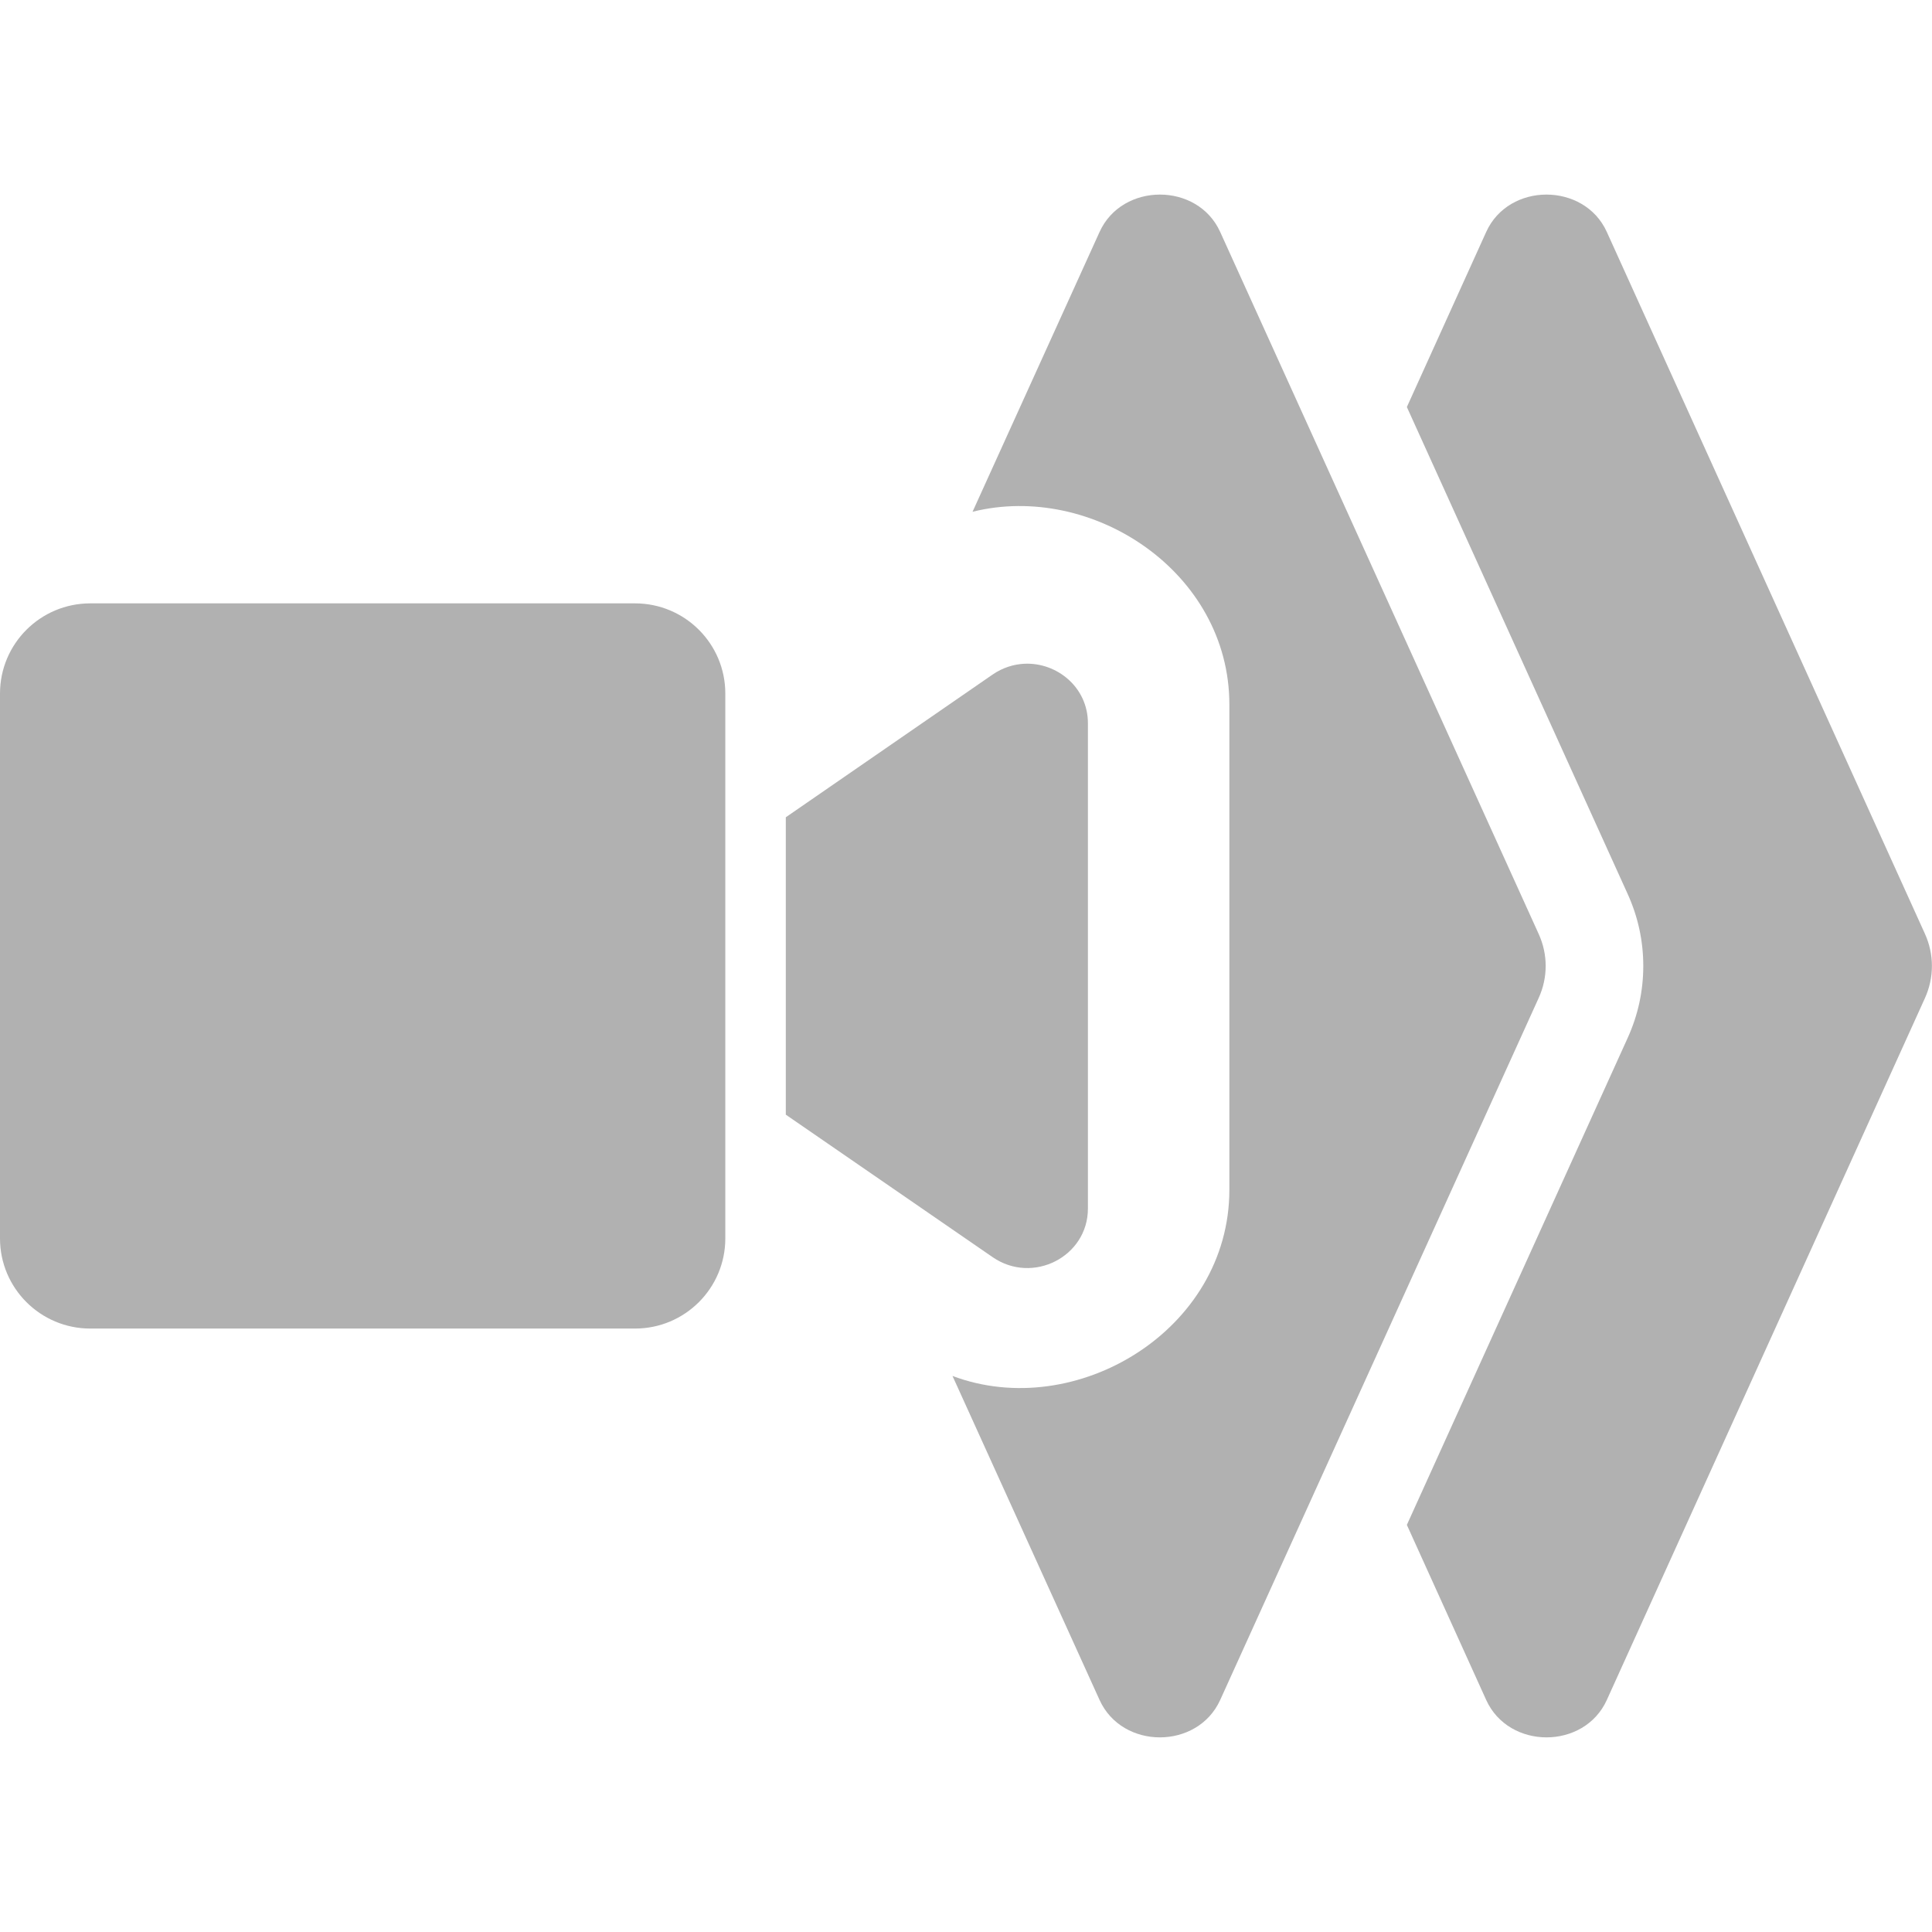
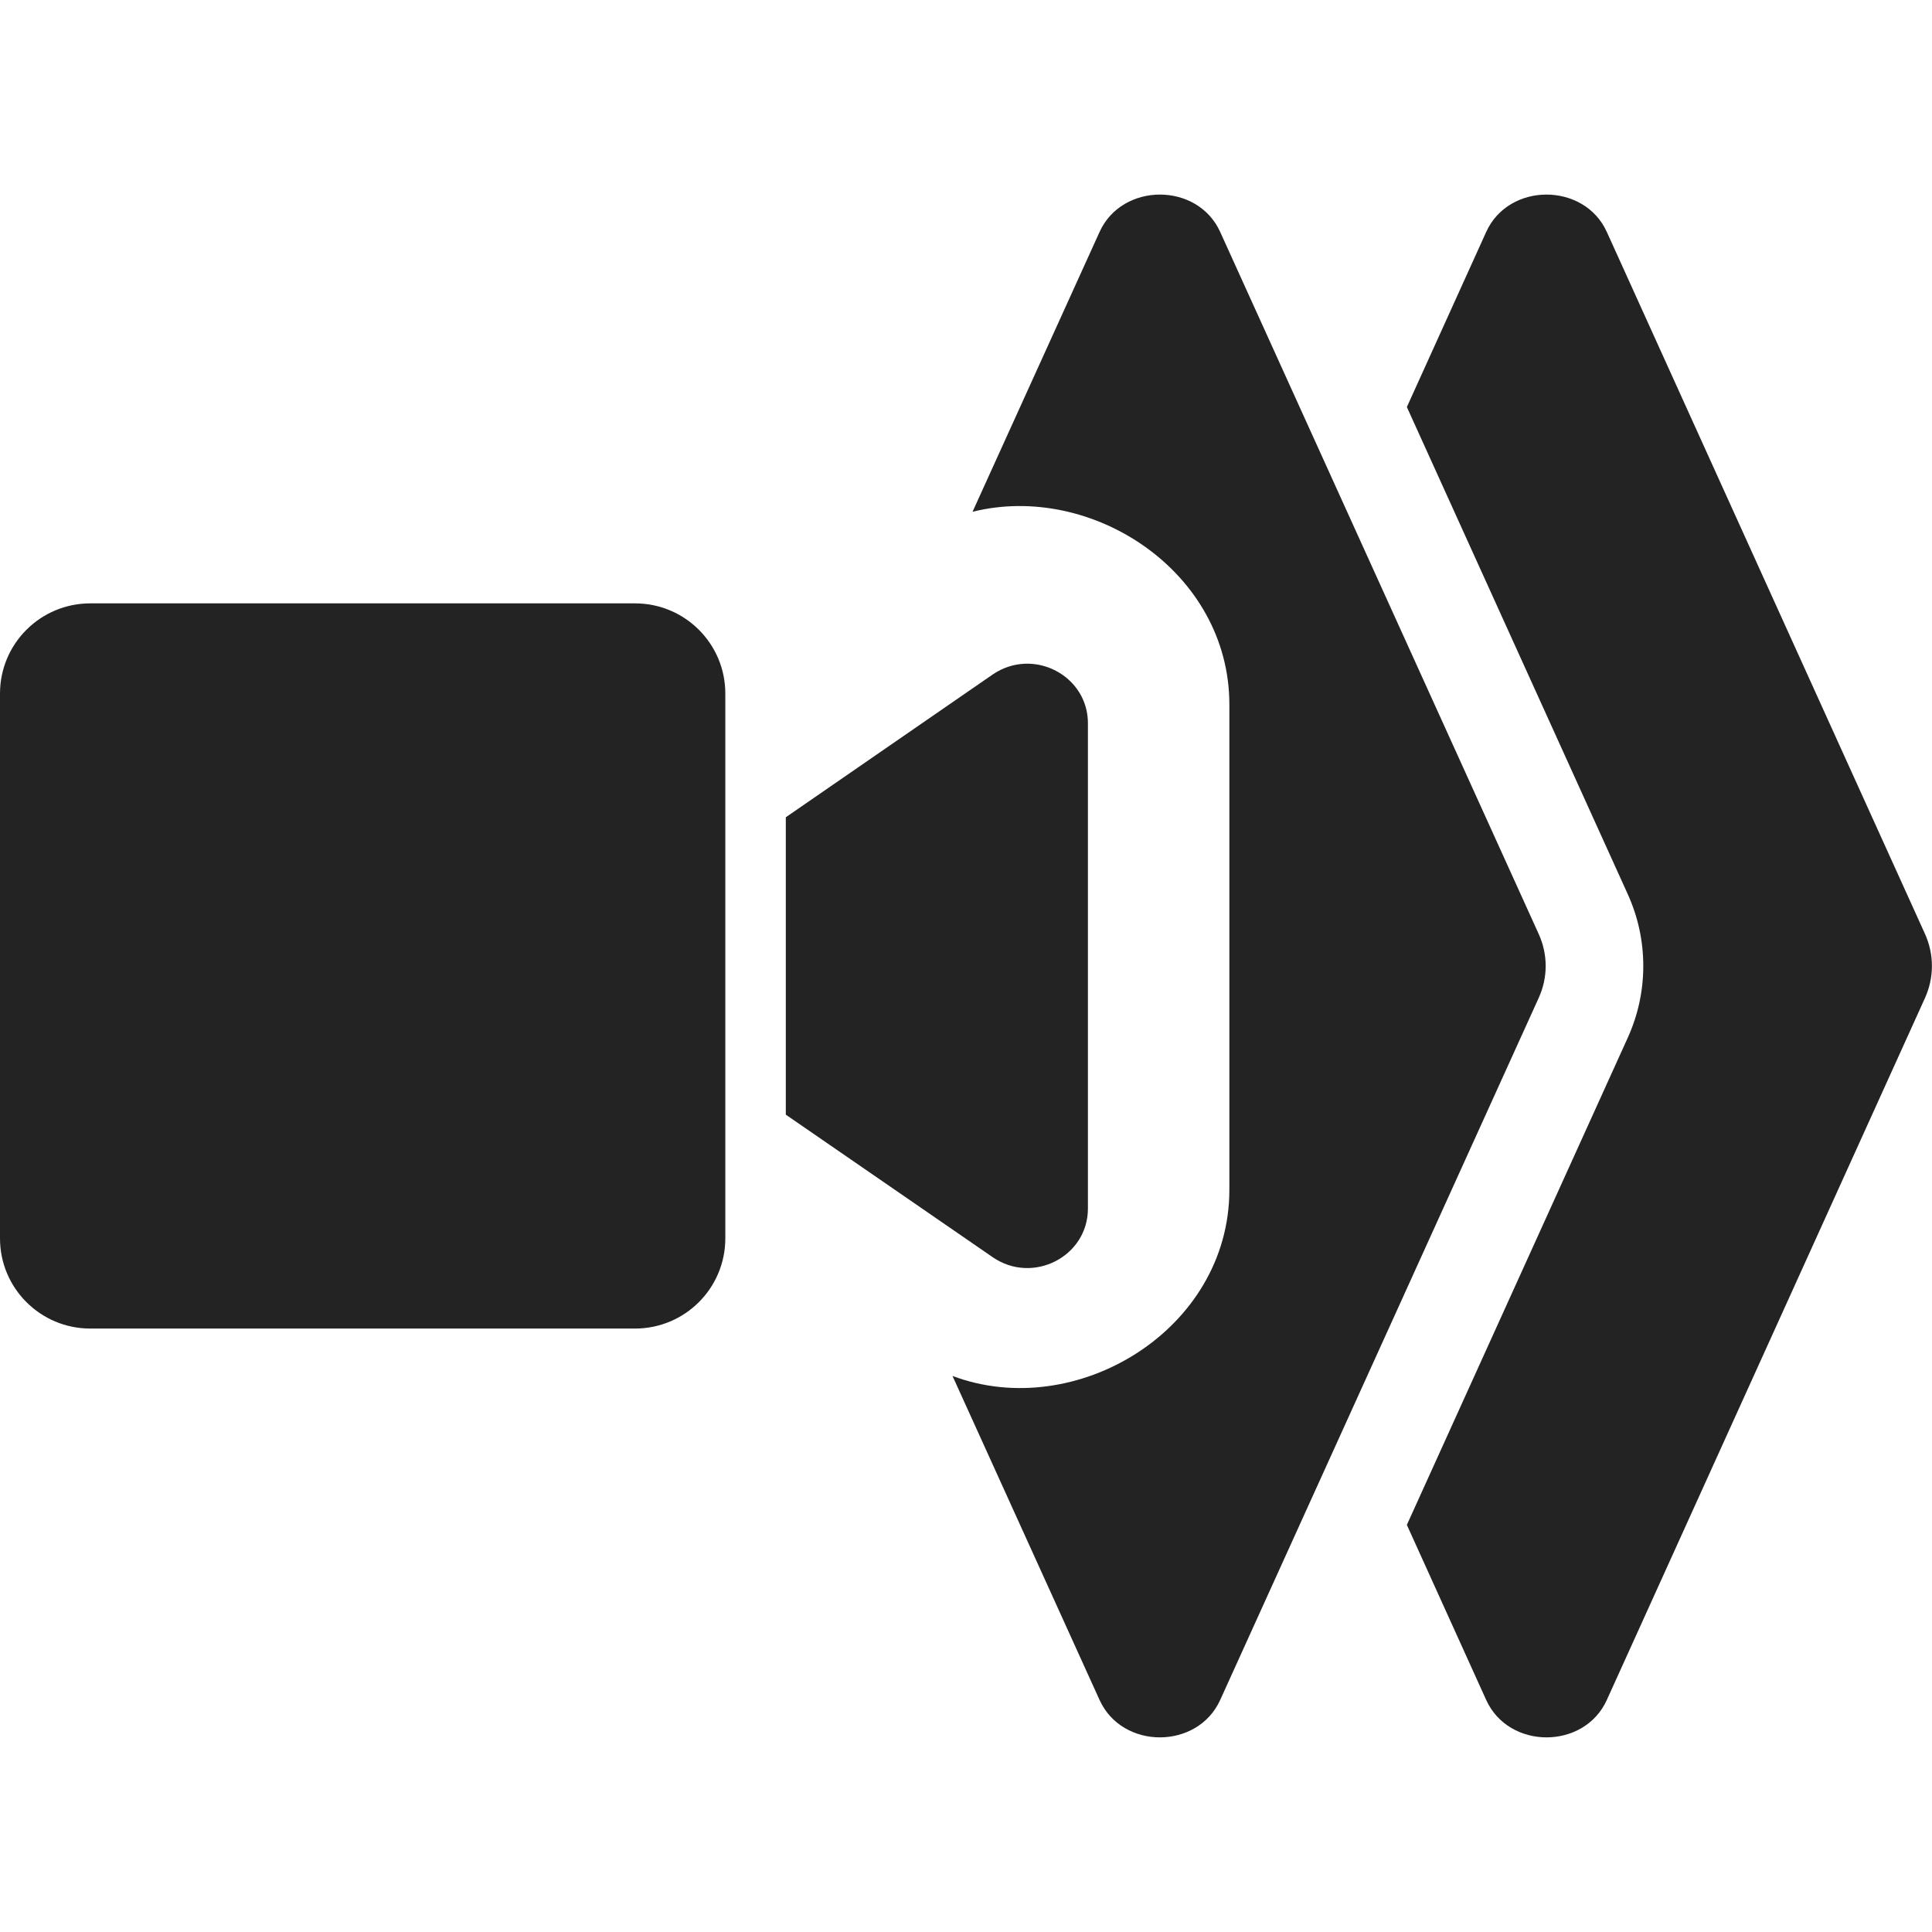
<svg xmlns="http://www.w3.org/2000/svg" width="32" height="32" viewBox="0 0 8.467 8.467" version="1.1" id="svg8">
  <defs id="defs2">
    <style id="style1399">.cls-1{fill:#e3e3e3;}</style>
    <style id="style1399-4">.cls-1{fill:#e3e3e3;}</style>
    <style id="style1399-8">.cls-1{fill:#e3e3e3;}</style>
    <style id="style1399-4-5">.cls-1{fill:#e3e3e3;}</style>
    <style id="style1399-0">.cls-1{fill:#e3e3e3;}</style>
  </defs>
-   <path id="path885-2" style="fill:#b1b1b1;fill-opacity:1;stroke-width:0.05" d="M 19.213 3.223 C 18.807 3.223 18.4 3.429 18.213 3.842 L 16.109 8.477 C 18.085 7.983 20.363 9.471 20.363 11.67 L 20.363 19.707 C 20.363 22.033 17.819 23.559 15.777 22.791 L 18.213 28.158 C 18.588 28.984 19.836 28.984 20.211 28.158 L 25.486 16.531 C 25.641 16.192 25.641 15.808 25.486 15.469 L 20.211 3.842 C 20.024 3.429 19.619 3.223 19.213 3.223 z M 25.615 3.223 C 25.21 3.223 24.804 3.429 24.617 3.842 L 23.303 6.742 L 26.961 14.809 C 27.132 15.186 27.219 15.587 27.219 16 C 27.219 16.413 27.132 16.814 26.961 17.191 L 23.303 25.258 L 24.617 28.158 C 24.992 28.984 26.241 28.984 26.615 28.158 L 31.885 16.531 C 32.038 16.192 32.038 15.808 31.885 15.469 L 26.615 3.842 C 26.428 3.429 26.021 3.223 25.615 3.223 z M 1.496 9.994 C 0.67 9.994 0 10.662 0 11.488 L 0 20.512 C 0 21.338 0.67 22.006 1.496 22.006 L 10.518 22.006 C 11.344 22.006 12.014 21.338 12.014 20.512 L 12.014 11.488 C 12.014 10.662 11.344 9.994 10.518 9.994 L 1.496 9.994 z M 16.971 10.994 C 16.792 11.002 16.61 11.058 16.443 11.172 L 13.016 13.537 L 13.016 18.463 L 16.443 20.824 C 17.107 21.281 18.02 20.815 18.02 20.018 L 18.02 11.98 C 18.02 11.384 17.508 10.971 16.971 10.994 z " transform="scale(0.2645833)" />
+   <path id="path885-2" style="fill:#232323;fill-opacity:1;stroke-width:0.05" d="M 19.213 3.223 C 18.807 3.223 18.4 3.429 18.213 3.842 L 16.109 8.477 C 18.085 7.983 20.363 9.471 20.363 11.67 L 20.363 19.707 C 20.363 22.033 17.819 23.559 15.777 22.791 L 18.213 28.158 C 18.588 28.984 19.836 28.984 20.211 28.158 L 25.486 16.531 C 25.641 16.192 25.641 15.808 25.486 15.469 L 20.211 3.842 C 20.024 3.429 19.619 3.223 19.213 3.223 z M 25.615 3.223 C 25.21 3.223 24.804 3.429 24.617 3.842 L 23.303 6.742 L 26.961 14.809 C 27.132 15.186 27.219 15.587 27.219 16 C 27.219 16.413 27.132 16.814 26.961 17.191 L 23.303 25.258 L 24.617 28.158 C 24.992 28.984 26.241 28.984 26.615 28.158 L 31.885 16.531 C 32.038 16.192 32.038 15.808 31.885 15.469 L 26.615 3.842 C 26.428 3.429 26.021 3.223 25.615 3.223 z M 1.496 9.994 C 0.67 9.994 0 10.662 0 11.488 L 0 20.512 C 0 21.338 0.67 22.006 1.496 22.006 L 10.518 22.006 C 11.344 22.006 12.014 21.338 12.014 20.512 L 12.014 11.488 C 12.014 10.662 11.344 9.994 10.518 9.994 L 1.496 9.994 z M 16.971 10.994 C 16.792 11.002 16.61 11.058 16.443 11.172 L 13.016 13.537 L 13.016 18.463 L 16.443 20.824 C 17.107 21.281 18.02 20.815 18.02 20.018 L 18.02 11.98 C 18.02 11.384 17.508 10.971 16.971 10.994 z " transform="scale(0.2645833)" />
</svg>
